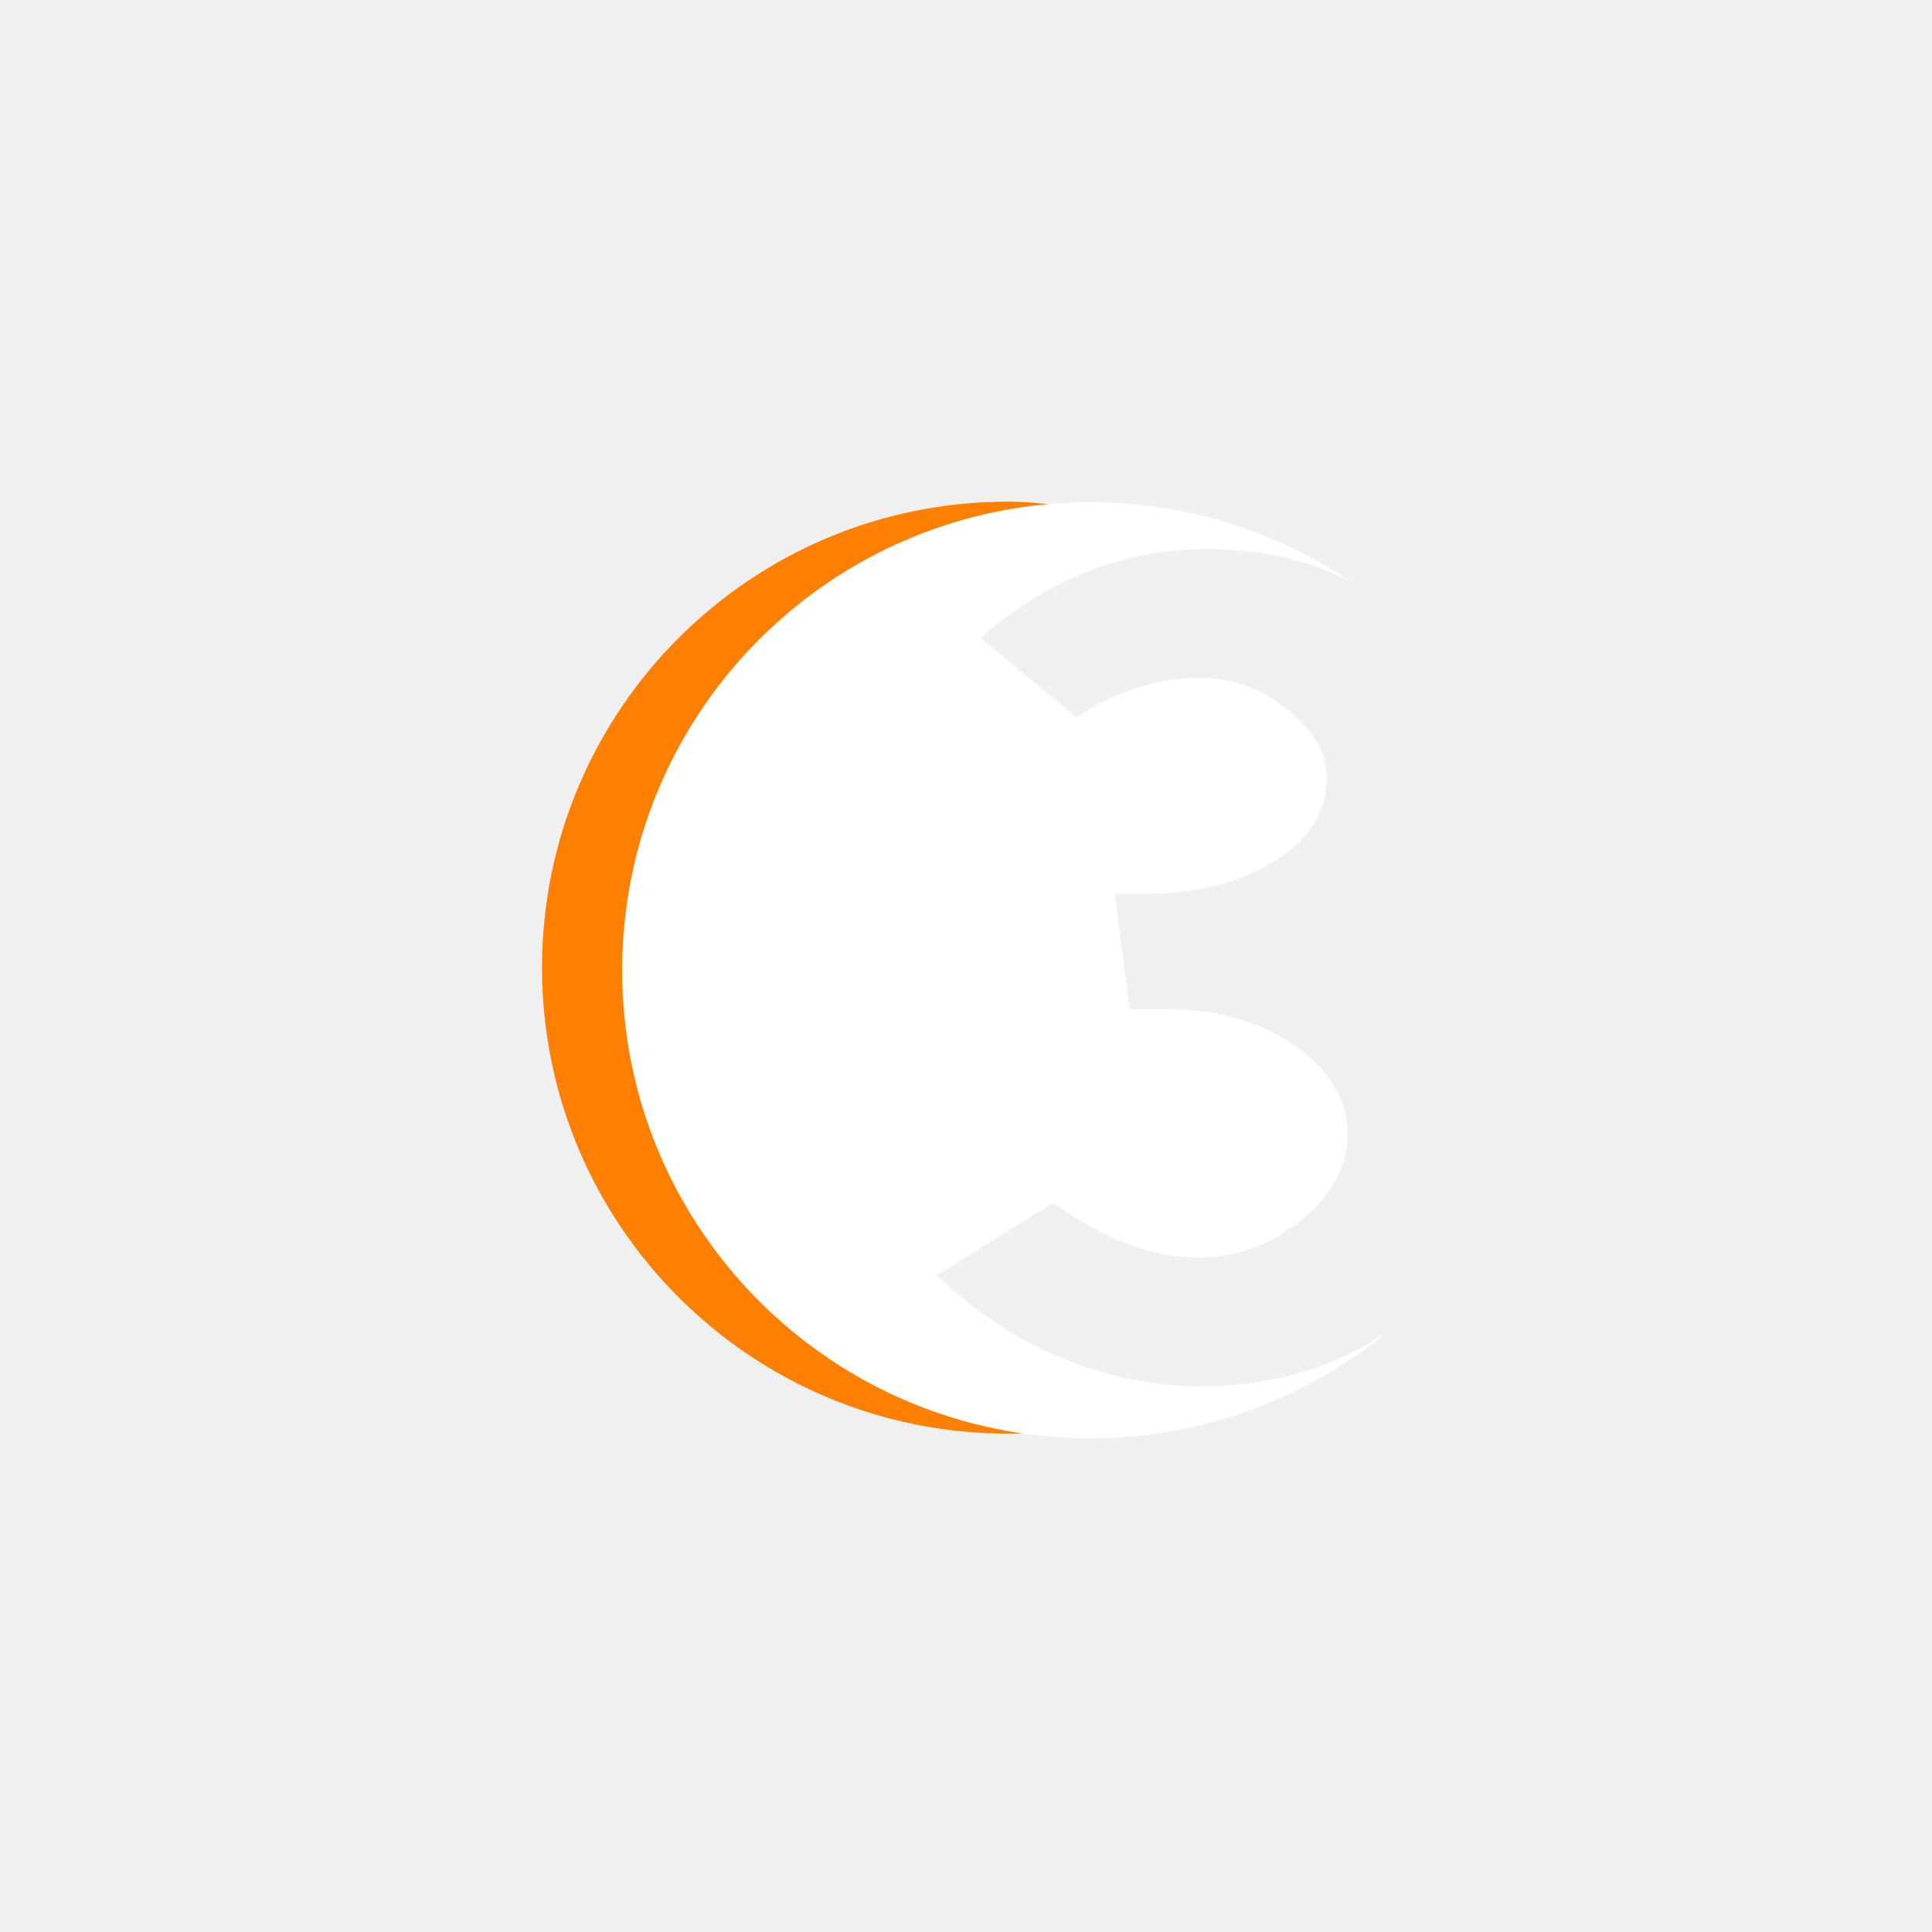
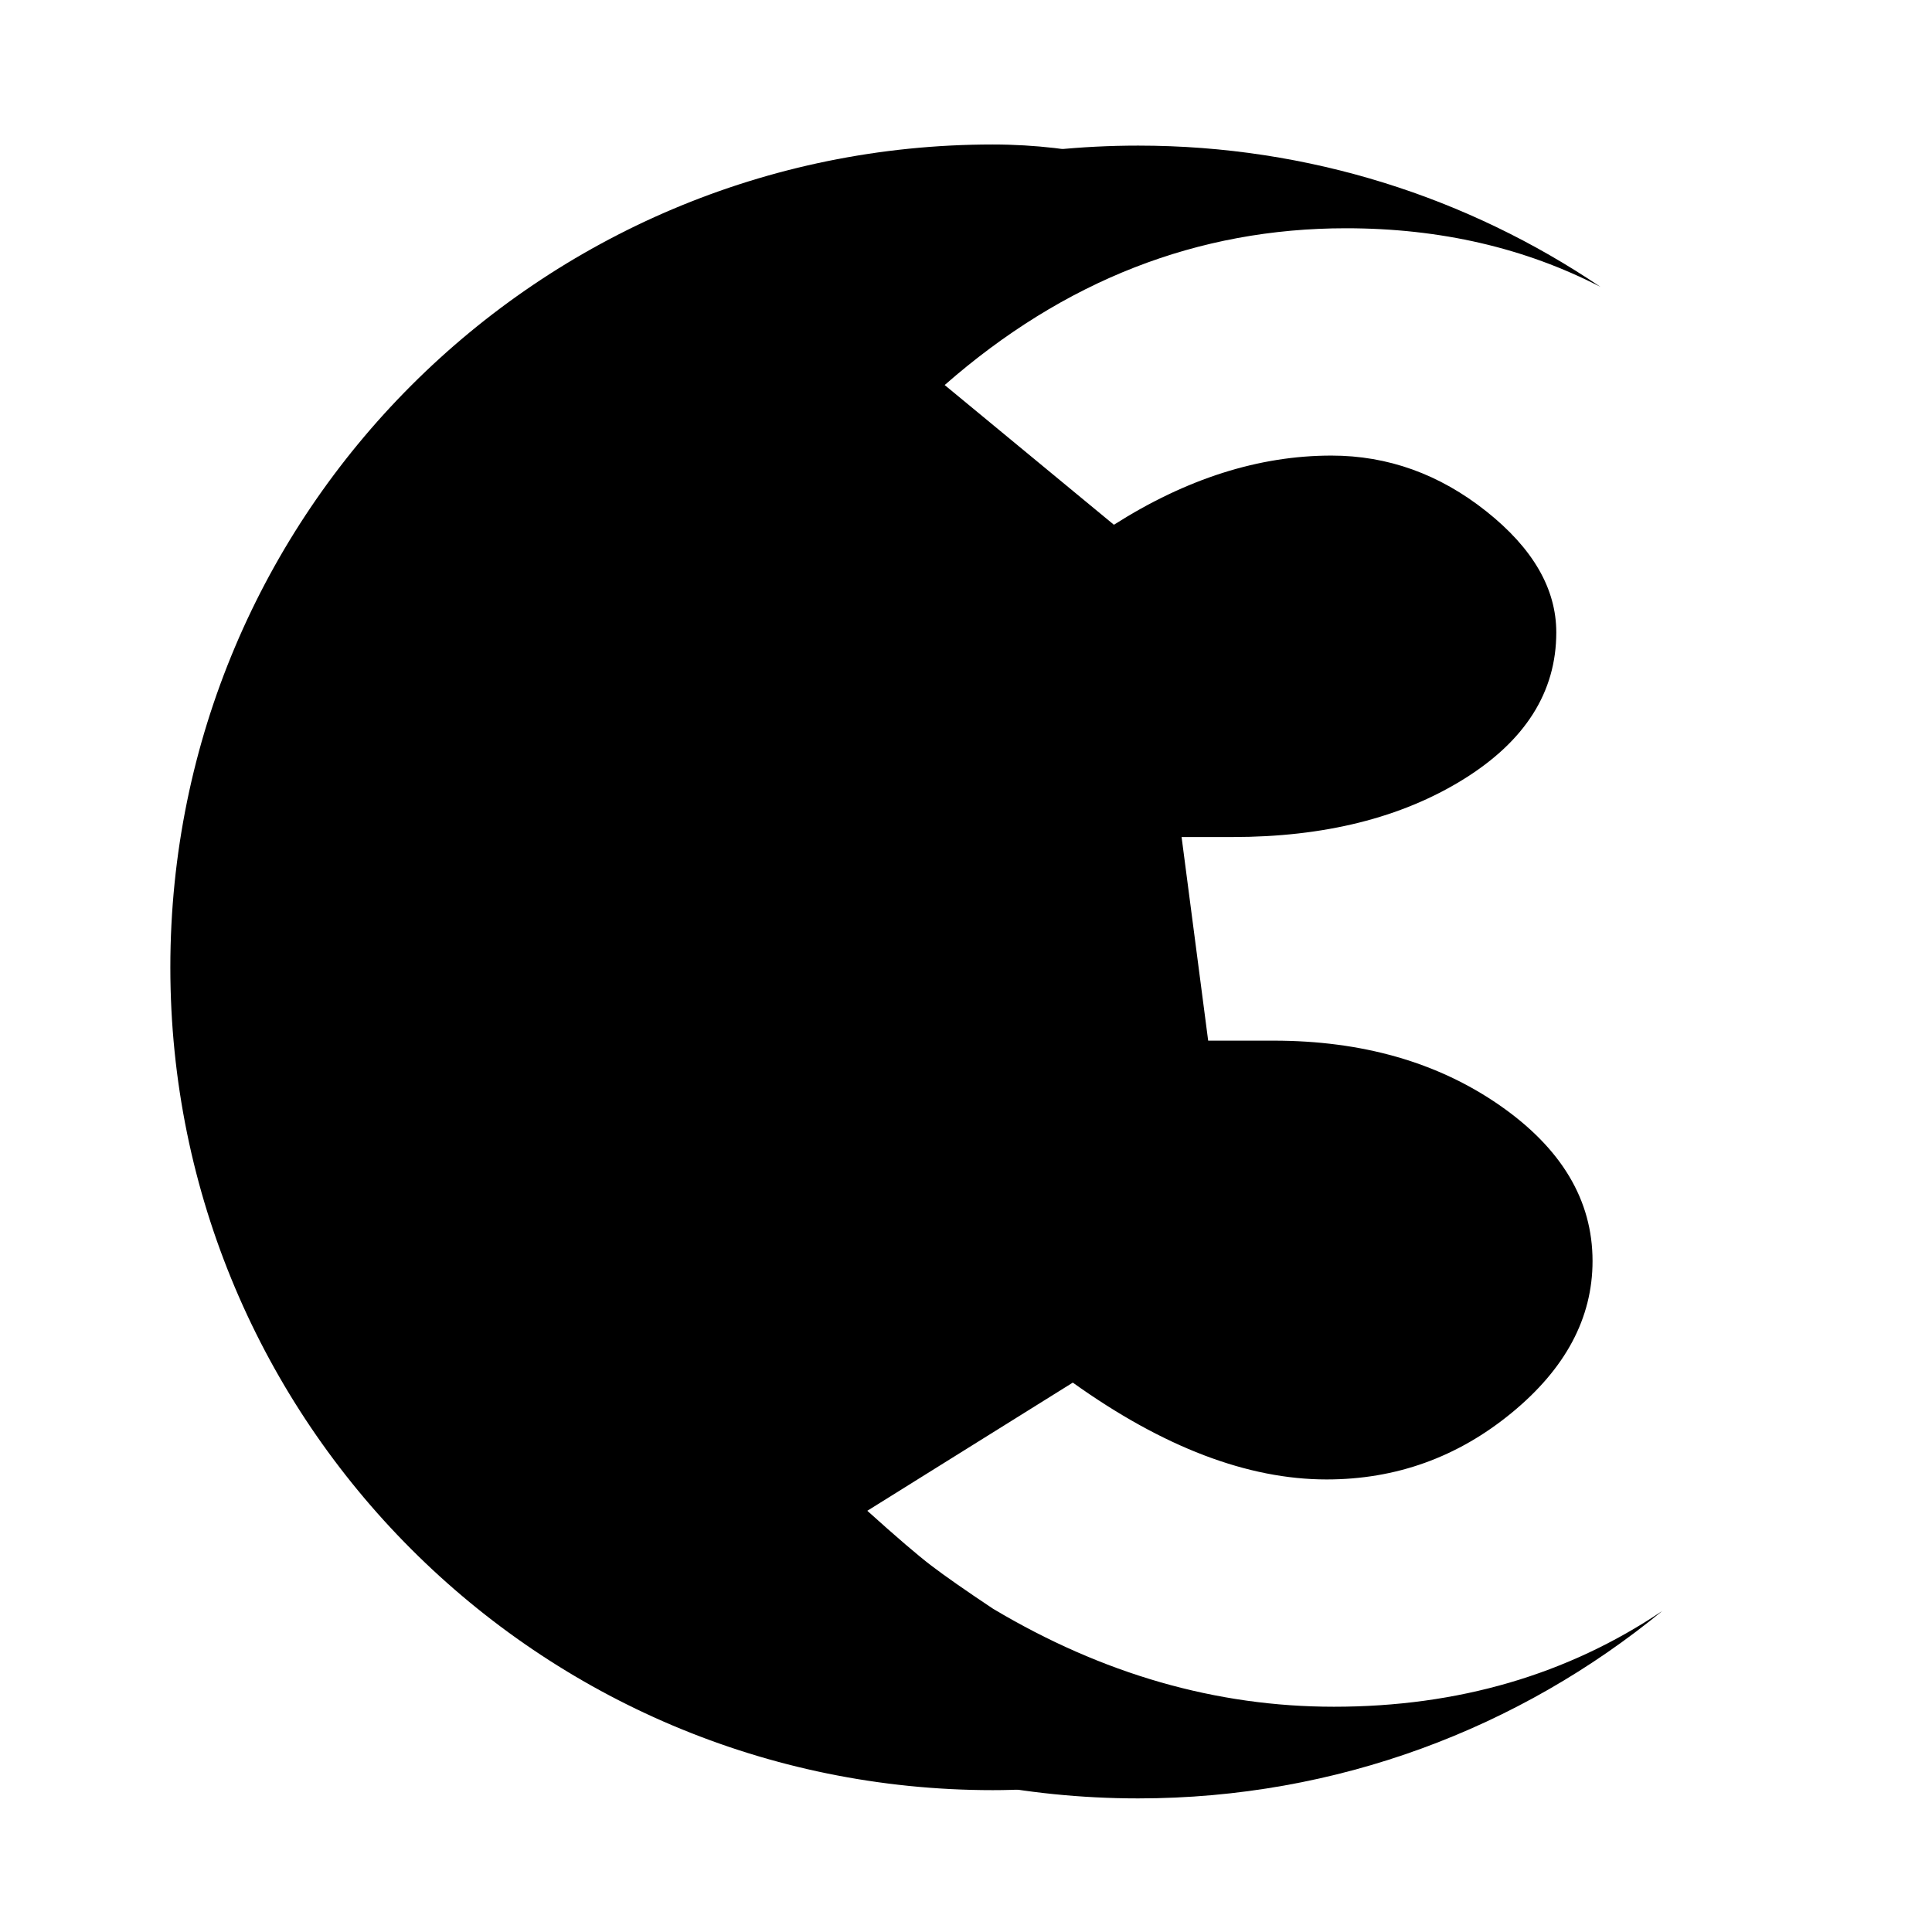
<svg xmlns="http://www.w3.org/2000/svg" baseProfile="tiny" height="180" version="1.2" width="180">
  <defs />
-   <svg width="79" height="88" viewBox="0 0 20.902 23.283" version="1.1" id="svg863" x="50.5" y="46.0">
+   <rect fill="rgb(255,255,255)" height="100%" width="100%" x="0" y="0" />
+   <svg width="170" height="170" viewBox="0 0 158.75 158.75" version="1.1" id="svg863" x="5.0" y="5.0">
    <defs id="defs857" />
-     <g id="layer1" transform="translate(-19.98214,-13.11801)">
-       <g id="g77" transform="matrix(0.04251759,0,0,0.04251759,18.53632,54.89191)">
-         <g id="g50" transform="matrix(4.966244,0,0,-4.966244,367.9951,-467.568)" style="display:inline">
-           <path d="m 0,0 c -7.743,0 -15.219,2.148 -22.428,6.45 -1.806,1.204 -3.157,2.15 -4.058,2.835 -0.901,0.688 -2.306,1.894 -4.215,3.615 l 5.09,74.104 c 7.847,6.88 16.648,10.32 26.405,10.32 6.233,0 -2.402,5.441 -13.669,5.441 -30.032,0 -54.377,-24.355 -54.377,-54.4 0,-30.045 24.345,-54.399 54.377,-54.399 C 0.218,-6.034 8.172,0 0,0" style="fill:#ff7f00;fill-opacity:1;fill-rule:nonzero;stroke:none" id="path52" />
+     <g id="layer1" transform="translate(-19.98214,122.3487)">
+       <g id="g77" transform="matrix(0.264983,0,0,0.264983,21.12218,144.686)" style="fill:#000000">
+         <g id="g50" transform="matrix(4.966244,0,0,-4.966244,367.9951,-467.568)" style="display:inline;fill:#000000">
+           <path d="m 0,0 c -7.743,0 -15.219,2.148 -22.428,6.45 -1.806,1.204 -3.157,2.15 -4.058,2.835 -0.901,0.688 -2.306,1.894 -4.215,3.615 l 5.09,74.104 c 7.847,6.88 16.648,10.32 26.405,10.32 6.233,0 -2.402,5.441 -13.669,5.441 -30.032,0 -54.377,-24.355 -54.377,-54.4 0,-30.045 24.345,-54.399 54.377,-54.399 C 0.218,-6.034 8.172,0 0,0" style="fill:#000000;fill-opacity:1;fill-rule:nonzero;stroke:none" id="path52" />
        </g>
-         <g id="g54" transform="matrix(4.966244,0,0,-4.966244,416.0356,-464.9876)">
-           <path d="m 0,0 c -7.78,0 -15.292,2.158 -22.535,6.479 -1.814,1.207 -3.172,2.158 -4.077,2.847 -0.905,0.69 -2.317,1.901 -4.235,3.629 l 13.586,8.474 c 5.966,-4.267 11.56,-6.402 16.781,-6.402 4.58,0 8.655,1.464 12.227,4.398 3.568,2.929 5.353,6.277 5.353,10.043 0,4.023 -2.052,7.457 -6.153,10.303 -4.103,2.843 -9.084,4.266 -14.944,4.266 h -4.315 l -1.757,13.461 h 3.356 c 6.073,0 11.16,1.268 15.263,3.807 4.1,2.539 6.153,5.781 6.153,9.721 0,2.89 -1.545,5.559 -4.635,8.012 -3.091,2.453 -6.5,3.679 -10.229,3.679 -4.794,0 -9.589,-1.525 -14.383,-4.573 l -11.188,9.237 c 7.883,6.909 16.727,10.365 26.531,10.365 6.261,0 11.859,-1.313 16.824,-3.875 -8.723,5.896 -19.239,9.339 -30.56,9.339 -30.173,0 -54.634,-24.461 -54.634,-54.635 0,-30.175 24.461,-54.635 54.634,-54.635 13.156,0 25.223,4.651 34.654,12.397 C 15.448,2.117 8.211,0 0,0" style="fill:#ffffff;fill-opacity:1;fill-rule:nonzero;stroke:none" id="path56" />
+         <g id="g54" transform="matrix(4.966244,0,0,-4.966244,416.0356,-464.9876)" style="fill:#000000">
+           <path d="m 0,0 c -7.78,0 -15.292,2.158 -22.535,6.479 -1.814,1.207 -3.172,2.158 -4.077,2.847 -0.905,0.69 -2.317,1.901 -4.235,3.629 l 13.586,8.474 c 5.966,-4.267 11.56,-6.402 16.781,-6.402 4.58,0 8.655,1.464 12.227,4.398 3.568,2.929 5.353,6.277 5.353,10.043 0,4.023 -2.052,7.457 -6.153,10.303 -4.103,2.843 -9.084,4.266 -14.944,4.266 h -4.315 l -1.757,13.461 h 3.356 c 6.073,0 11.16,1.268 15.263,3.807 4.1,2.539 6.153,5.781 6.153,9.721 0,2.89 -1.545,5.559 -4.635,8.012 -3.091,2.453 -6.5,3.679 -10.229,3.679 -4.794,0 -9.589,-1.525 -14.383,-4.573 l -11.188,9.237 c 7.883,6.909 16.727,10.365 26.531,10.365 6.261,0 11.859,-1.313 16.824,-3.875 -8.723,5.896 -19.239,9.339 -30.56,9.339 -30.173,0 -54.634,-24.461 -54.634,-54.635 0,-30.175 24.461,-54.635 54.634,-54.635 13.156,0 25.223,4.651 34.654,12.397 C 15.448,2.117 8.211,0 0,0" style="fill:#000000;fill-opacity:1;fill-rule:nonzero;stroke:none" id="path56" />
        </g>
      </g>
    </g>
  </svg>
</svg>
